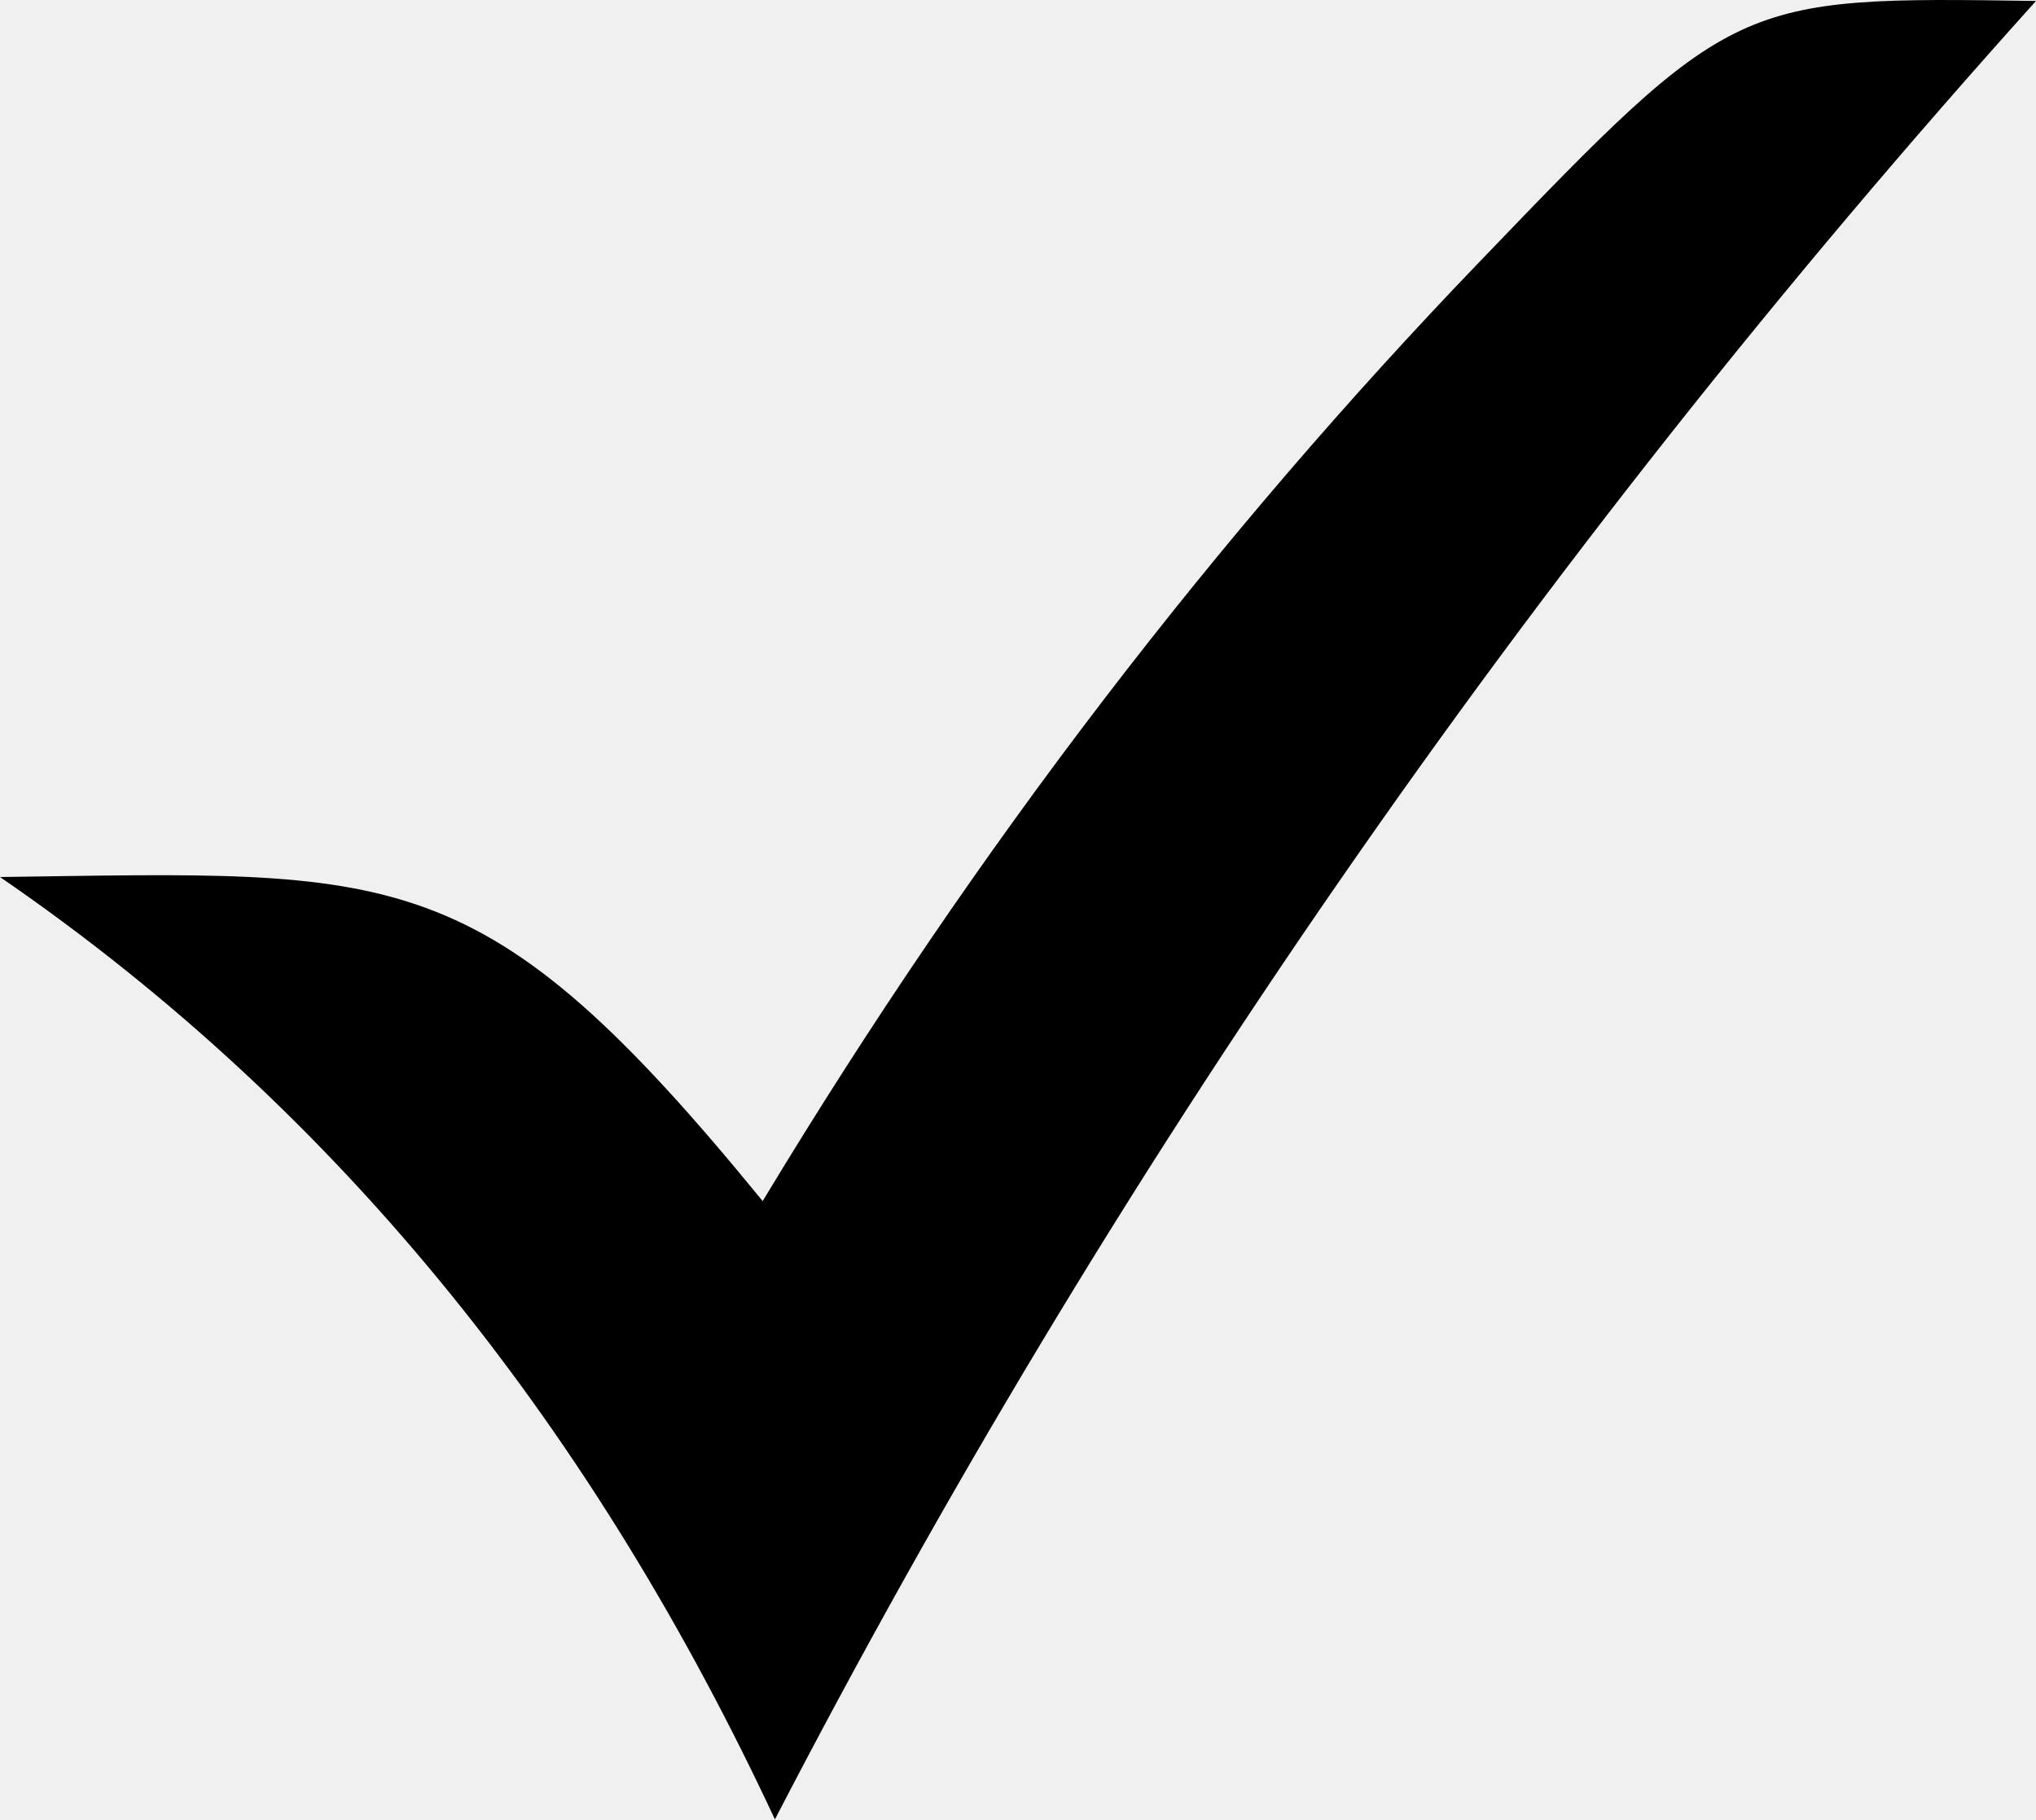
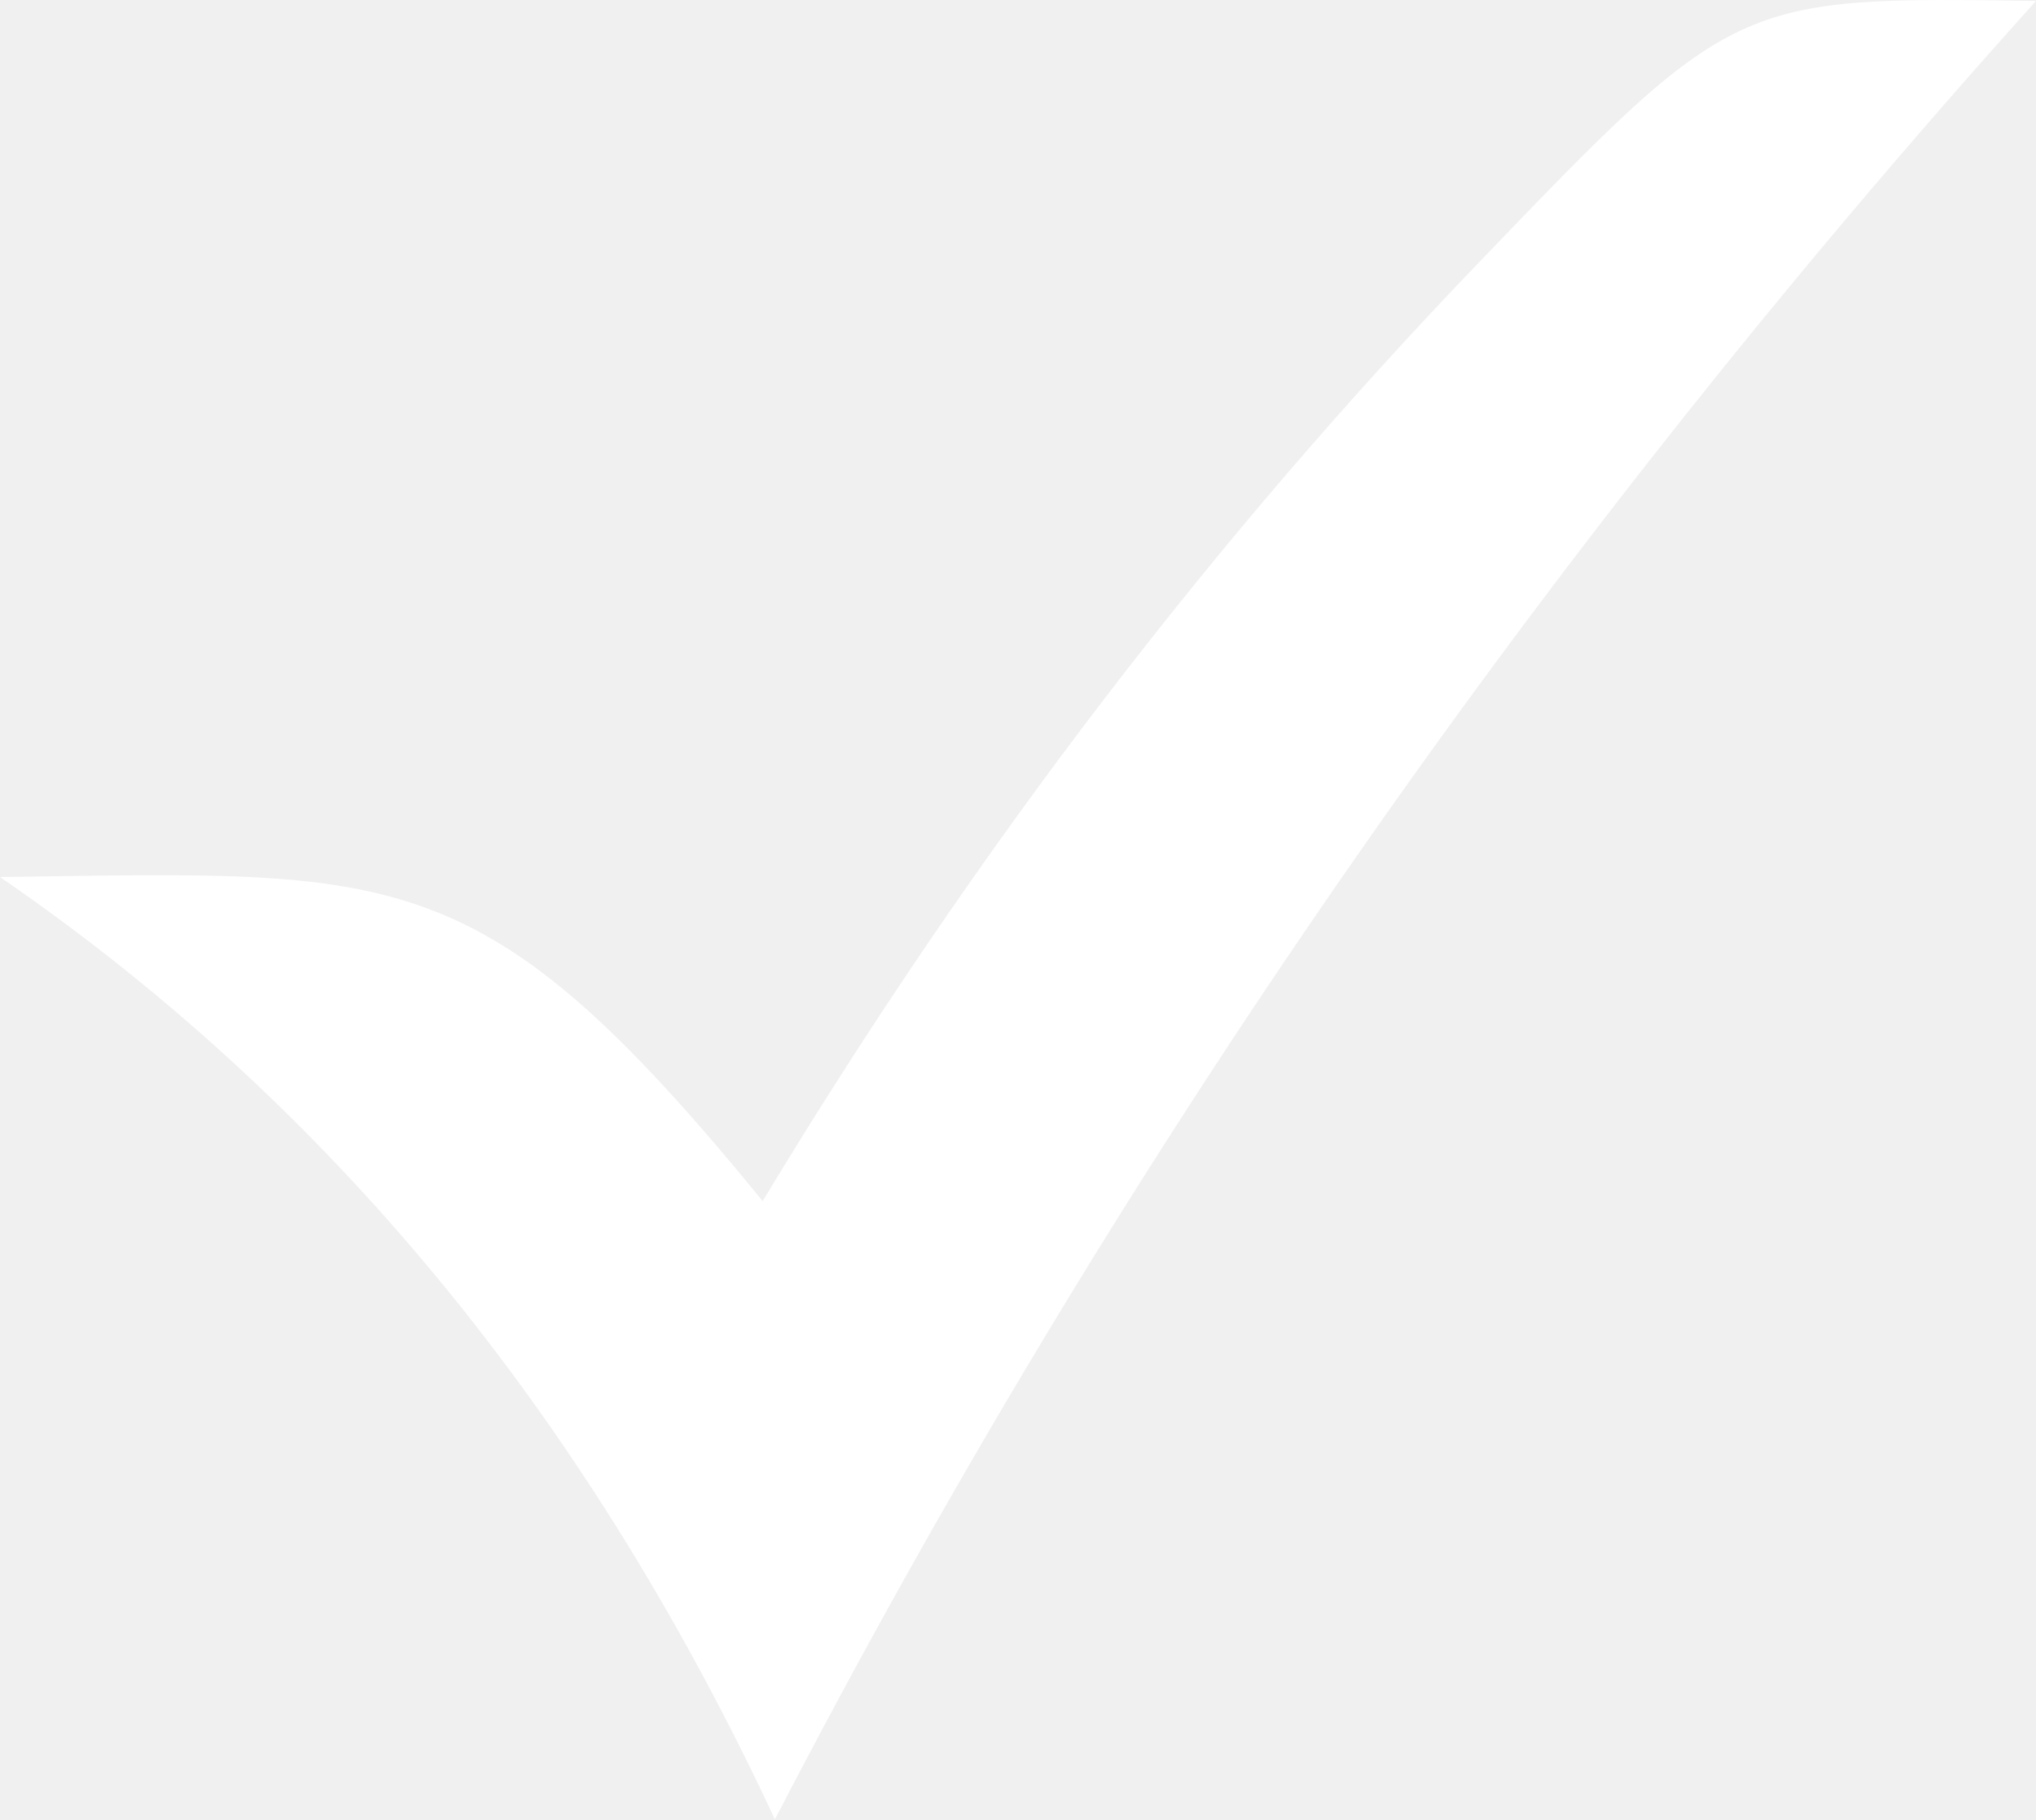
- <svg xmlns="http://www.w3.org/2000/svg" viewBox="0 0 512 457.57" fill="currentColor">
+ <svg xmlns="http://www.w3.org/2000/svg" viewBox="0 0 512 457.57" fill="white">
  <path fill-rule="evenodd" d="M0,220.57c100.43-1.33,121-5.2,191.79,81.5,54.29-90,114.62-167.9,179.92-235.86C436-.72,436.5-.89,512,.24,383.54,143,278.71,295.74,194.87,457.57,150,361.45,87.33,280.53,0,220.57Z" />
</svg>
